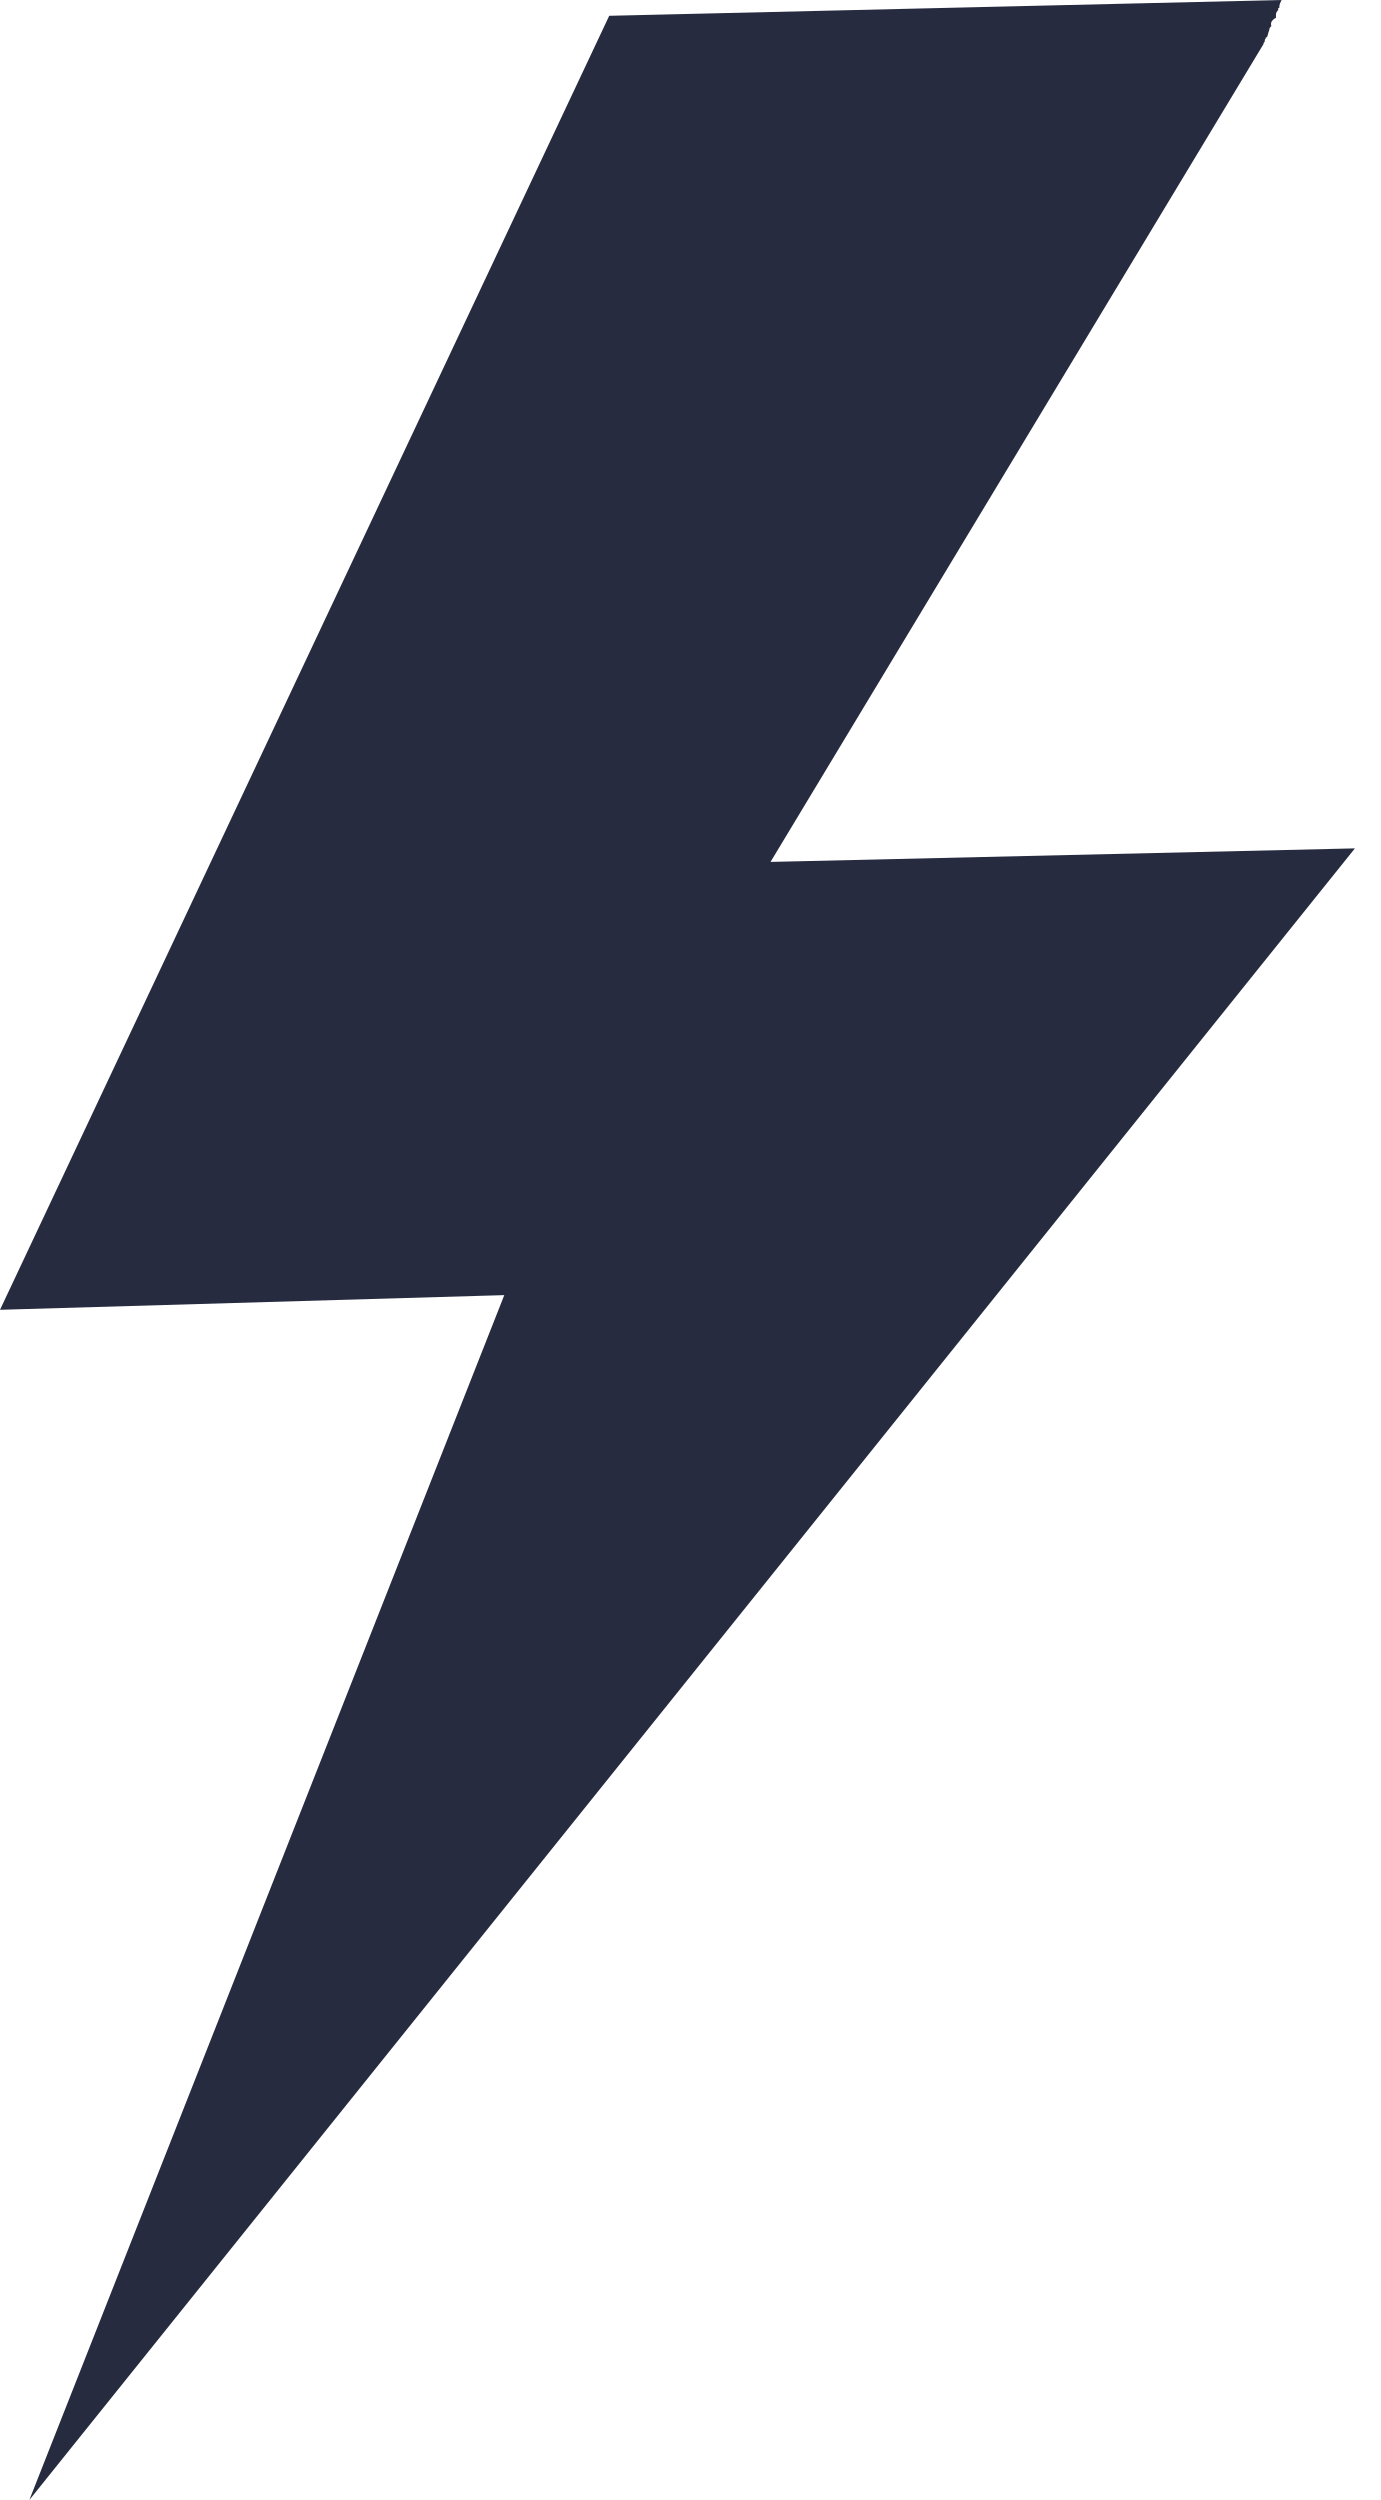
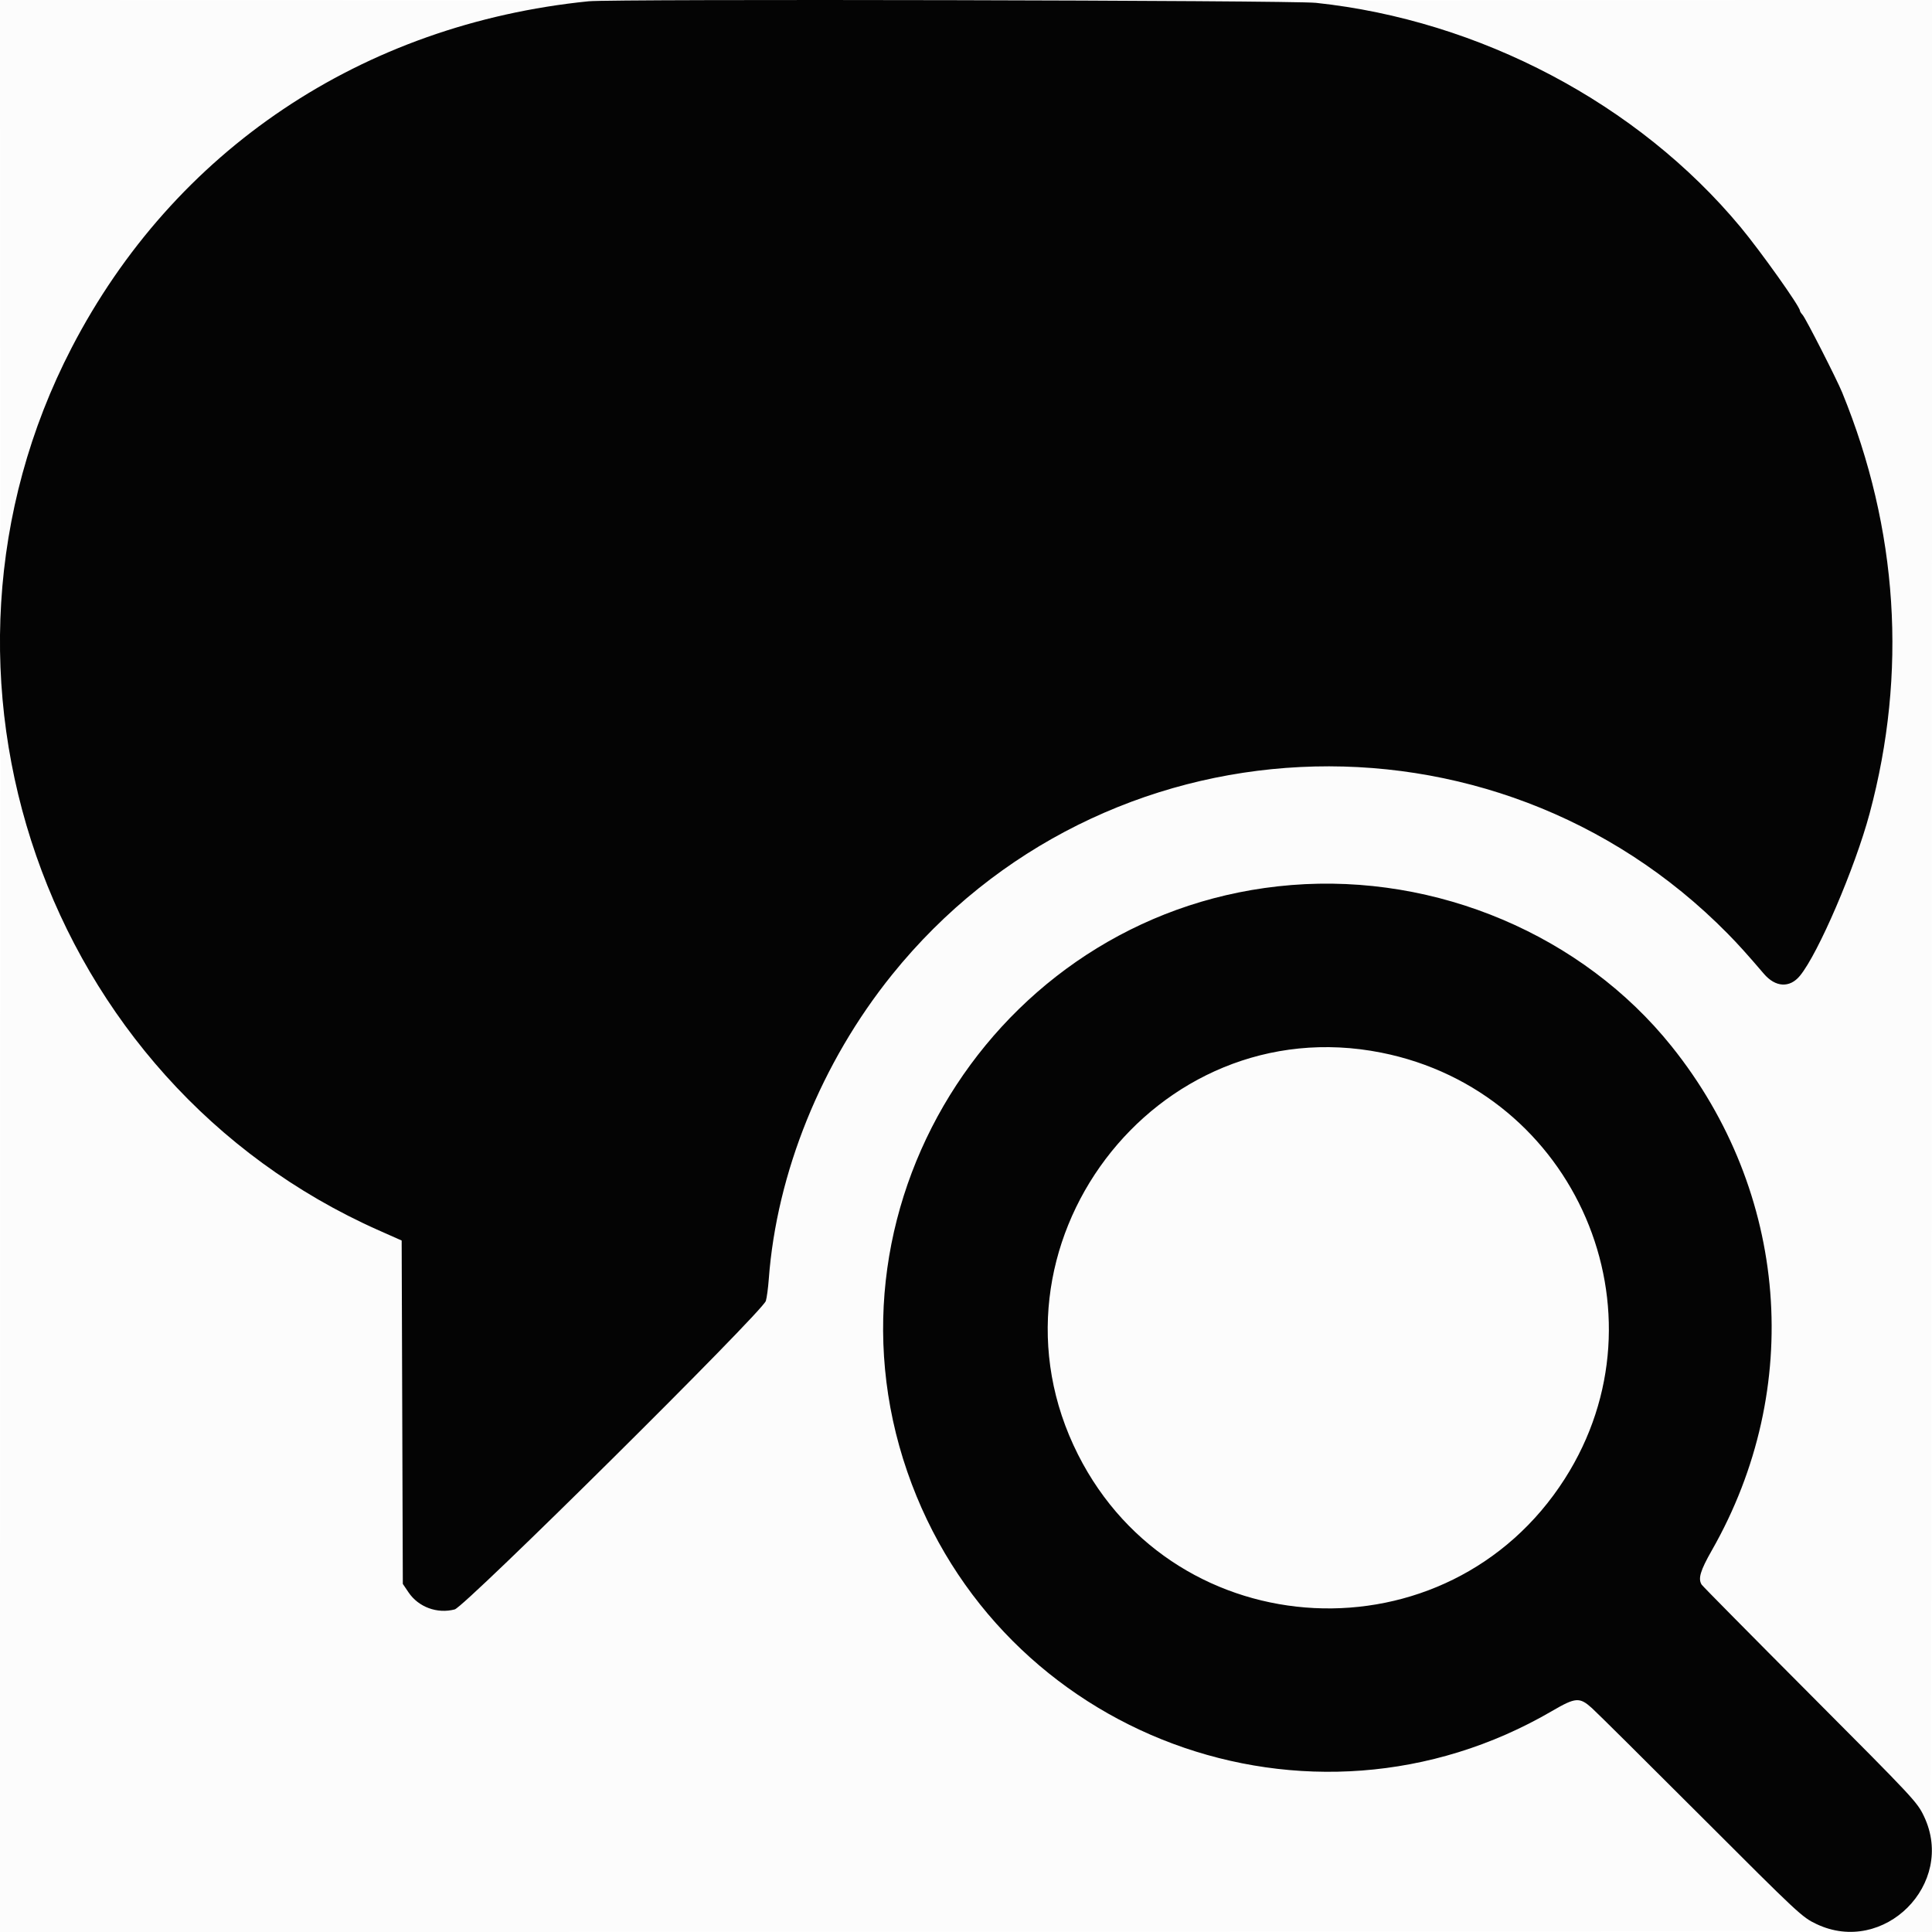
- <svg xmlns="http://www.w3.org/2000/svg" version="1.1" id="Layer_1" x="0px" y="0px" viewBox="0 0 122.4 221.6" style="enable-background:new 0 0 122.4 221.6;" xml:space="preserve">
-   <style type="text/css">
- 	.st0{fill:#F8BD7A;}
- 	.st1{fill:#262B40;}
- </style>
-   <path class="st0" d="M914.3,109.3L912,109c0.2,1.2,0.3,2.5,0.5,3.8C913,111.6,913.6,110.4,914.3,109.3z" />
-   <path class="st1" d="M44.7,114.8L2.6,221.6L120.1,75.2l-51.8,1.2L112,3.9c0-0.1,0-0.1,0.1-0.2c0-0.1,0-0.2,0.1-0.3l0,0  c0-0.1,0-0.1,0.1-0.1c0.1-0.2,0.1-0.4,0.2-0.6c0-0.2,0.1-0.3,0.2-0.4c-0.1-0.2,0-0.4,0.1-0.5c0.1-0.1,0.2-0.2,0.3-0.2V1.3  c0-0.2,0.1-0.3,0.2-0.4l0,0V0.8c0-0.1,0-0.1,0.1-0.1l0,0V0.6c0-0.2,0.1-0.4,0.2-0.6L54,1.4L0,116.1L44.7,114.8z" />
+ <svg xmlns="http://www.w3.org/2000/svg" id="svg" version="1.1" width="400" height="400" viewBox="0, 0, 400,400">
+   <g id="svgg">
+     <path id="path0" d="M0.063 62.598 C 0.097 97.026,0.183 124.580,0.254 123.828 C 0.982 116.119,1.399 113.013,2.405 107.829 C 13.741 49.397,62.303 5.606,121.680 0.272 C 122.539 0.194,95.513 0.102,61.621 0.066 L 0.000 0.000 0.063 62.598 M272.915 0.606 C 365.622 10.726,419.296 110.060,377.279 193.750 C 371.141 205.976,369.502 206.606,363.090 199.201 C 334.138 165.766,290.173 151.572,247.512 161.886 C 199.500 173.493,162.763 216.306,159.167 264.844 C 159.031 266.670,158.759 268.694,158.562 269.342 C 157.883 271.572,96.281 332.651,94.145 333.213 C 90.522 334.166,86.642 332.735,84.585 329.688 L 83.398 327.930 83.280 292.383 L 83.161 256.836 78.397 254.721 C 35.423 235.641,5.811 194.581,0.618 146.875 C 0.161 142.670,0.081 159.907,0.043 270.996 L 0.000 400.000 190.527 399.957 C 295.317 399.934,380.327 399.770,379.439 399.594 C 374.876 398.691,374.168 398.081,352.151 376.049 C 340.763 364.654,330.604 354.571,329.577 353.642 C 327.029 351.339,326.218 351.399,321.325 354.252 C 259.880 390.083,182.826 345.701,183.056 274.609 C 183.259 211.518,244.889 167.615,304.752 187.916 C 359.310 206.418,383.226 270.458,354.435 320.954 C 350.622 327.640,348.355 324.294,374.374 350.376 C 398.261 374.322,398.676 374.801,399.594 379.439 C 399.770 380.327,399.934 295.317,399.957 190.527 L 400.000 0.000 334.082 0.043 C 277.002 0.081,268.801 0.156,272.915 0.606 M268.395 217.205 C 211.764 224.326,197.762 299.560,248.065 326.432 C 286.287 346.850,332.992 318.551,332.951 275.000 C 332.919 240.363,302.291 212.943,268.395 217.205 M399.475 387.012 C 398.638 392.236,393.202 397.848,387.500 399.374 C 385.393 399.937,385.493 399.949,392.676 399.974 L 400.000 400.000 400.000 392.773 C 400.000 385.461,399.899 384.358,399.475 387.012 " stroke="none" fill="#fcfcfc" fill-rule="evenodd" />
+     <path id="path1" d="M121.875 0.263 C 74.947 5.006,36.037 31.083,14.832 72.001 C -20.207 139.615,9.138 223.970,78.397 254.721 L 83.161 256.836 83.280 292.383 L 83.398 327.930 84.585 329.688 C 86.642 332.735,90.522 334.166,94.145 333.213 C 96.281 332.651,157.883 271.572,158.562 269.342 C 158.759 268.694,159.031 266.670,159.167 264.844 C 160.798 242.834,170.047 219.982,184.676 201.822 C 228.130 147.878,309.040 143.890,357.693 193.294 C 359.886 195.521,361.676 197.507,365.190 201.612 C 367.600 204.427,370.537 204.594,372.649 202.036 C 376.430 197.458,384.044 179.729,387.079 168.439 C 394.919 139.271,392.985 109.578,381.399 81.250 C 380.284 78.522,373.851 65.907,373.219 65.209 C 372.910 64.867,372.656 64.468,372.656 64.322 C 372.656 63.466,364.540 52.046,360.339 46.992 C 339.127 21.469,306.398 4.190,272.440 0.586 C 267.433 0.055,126.918 -0.246,121.875 0.263 M267.383 183.237 C 207.916 188.004,168.394 248.347,187.840 304.688 C 206.794 359.604,271.162 383.505,321.325 354.252 C 326.213 351.402,327.027 351.341,329.577 353.633 C 330.604 354.557,340.799 364.670,352.231 376.106 C 372.431 396.313,373.103 396.940,376.059 398.346 C 390.038 404.994,404.993 390.036,398.345 376.057 C 396.937 373.096,396.288 372.401,374.777 350.822 C 362.611 338.618,352.502 328.387,352.311 328.086 C 351.529 326.851,352.029 325.174,354.435 320.954 C 373.548 287.431,370.306 246.857,346.100 216.644 C 327.654 193.621,297.498 180.823,267.383 183.237 M285.978 217.939 C 326.244 225.944,345.961 271.732,323.970 306.168 C 299.759 344.083,243.467 341.292,223.201 301.172 C 201.564 258.336,239.066 208.613,285.978 217.939 " stroke="none" fill="#040404" fill-rule="evenodd" />
+     <path id="path2" d="" stroke="none" fill="#f4f4f4" fill-rule="evenodd" />
+     <path id="path3" d="" stroke="none" fill="#408480" fill-rule="evenodd" />
+     <path id="path4" d="" stroke="none" fill="#400484" fill-rule="evenodd" />
+   </g>
</svg>
